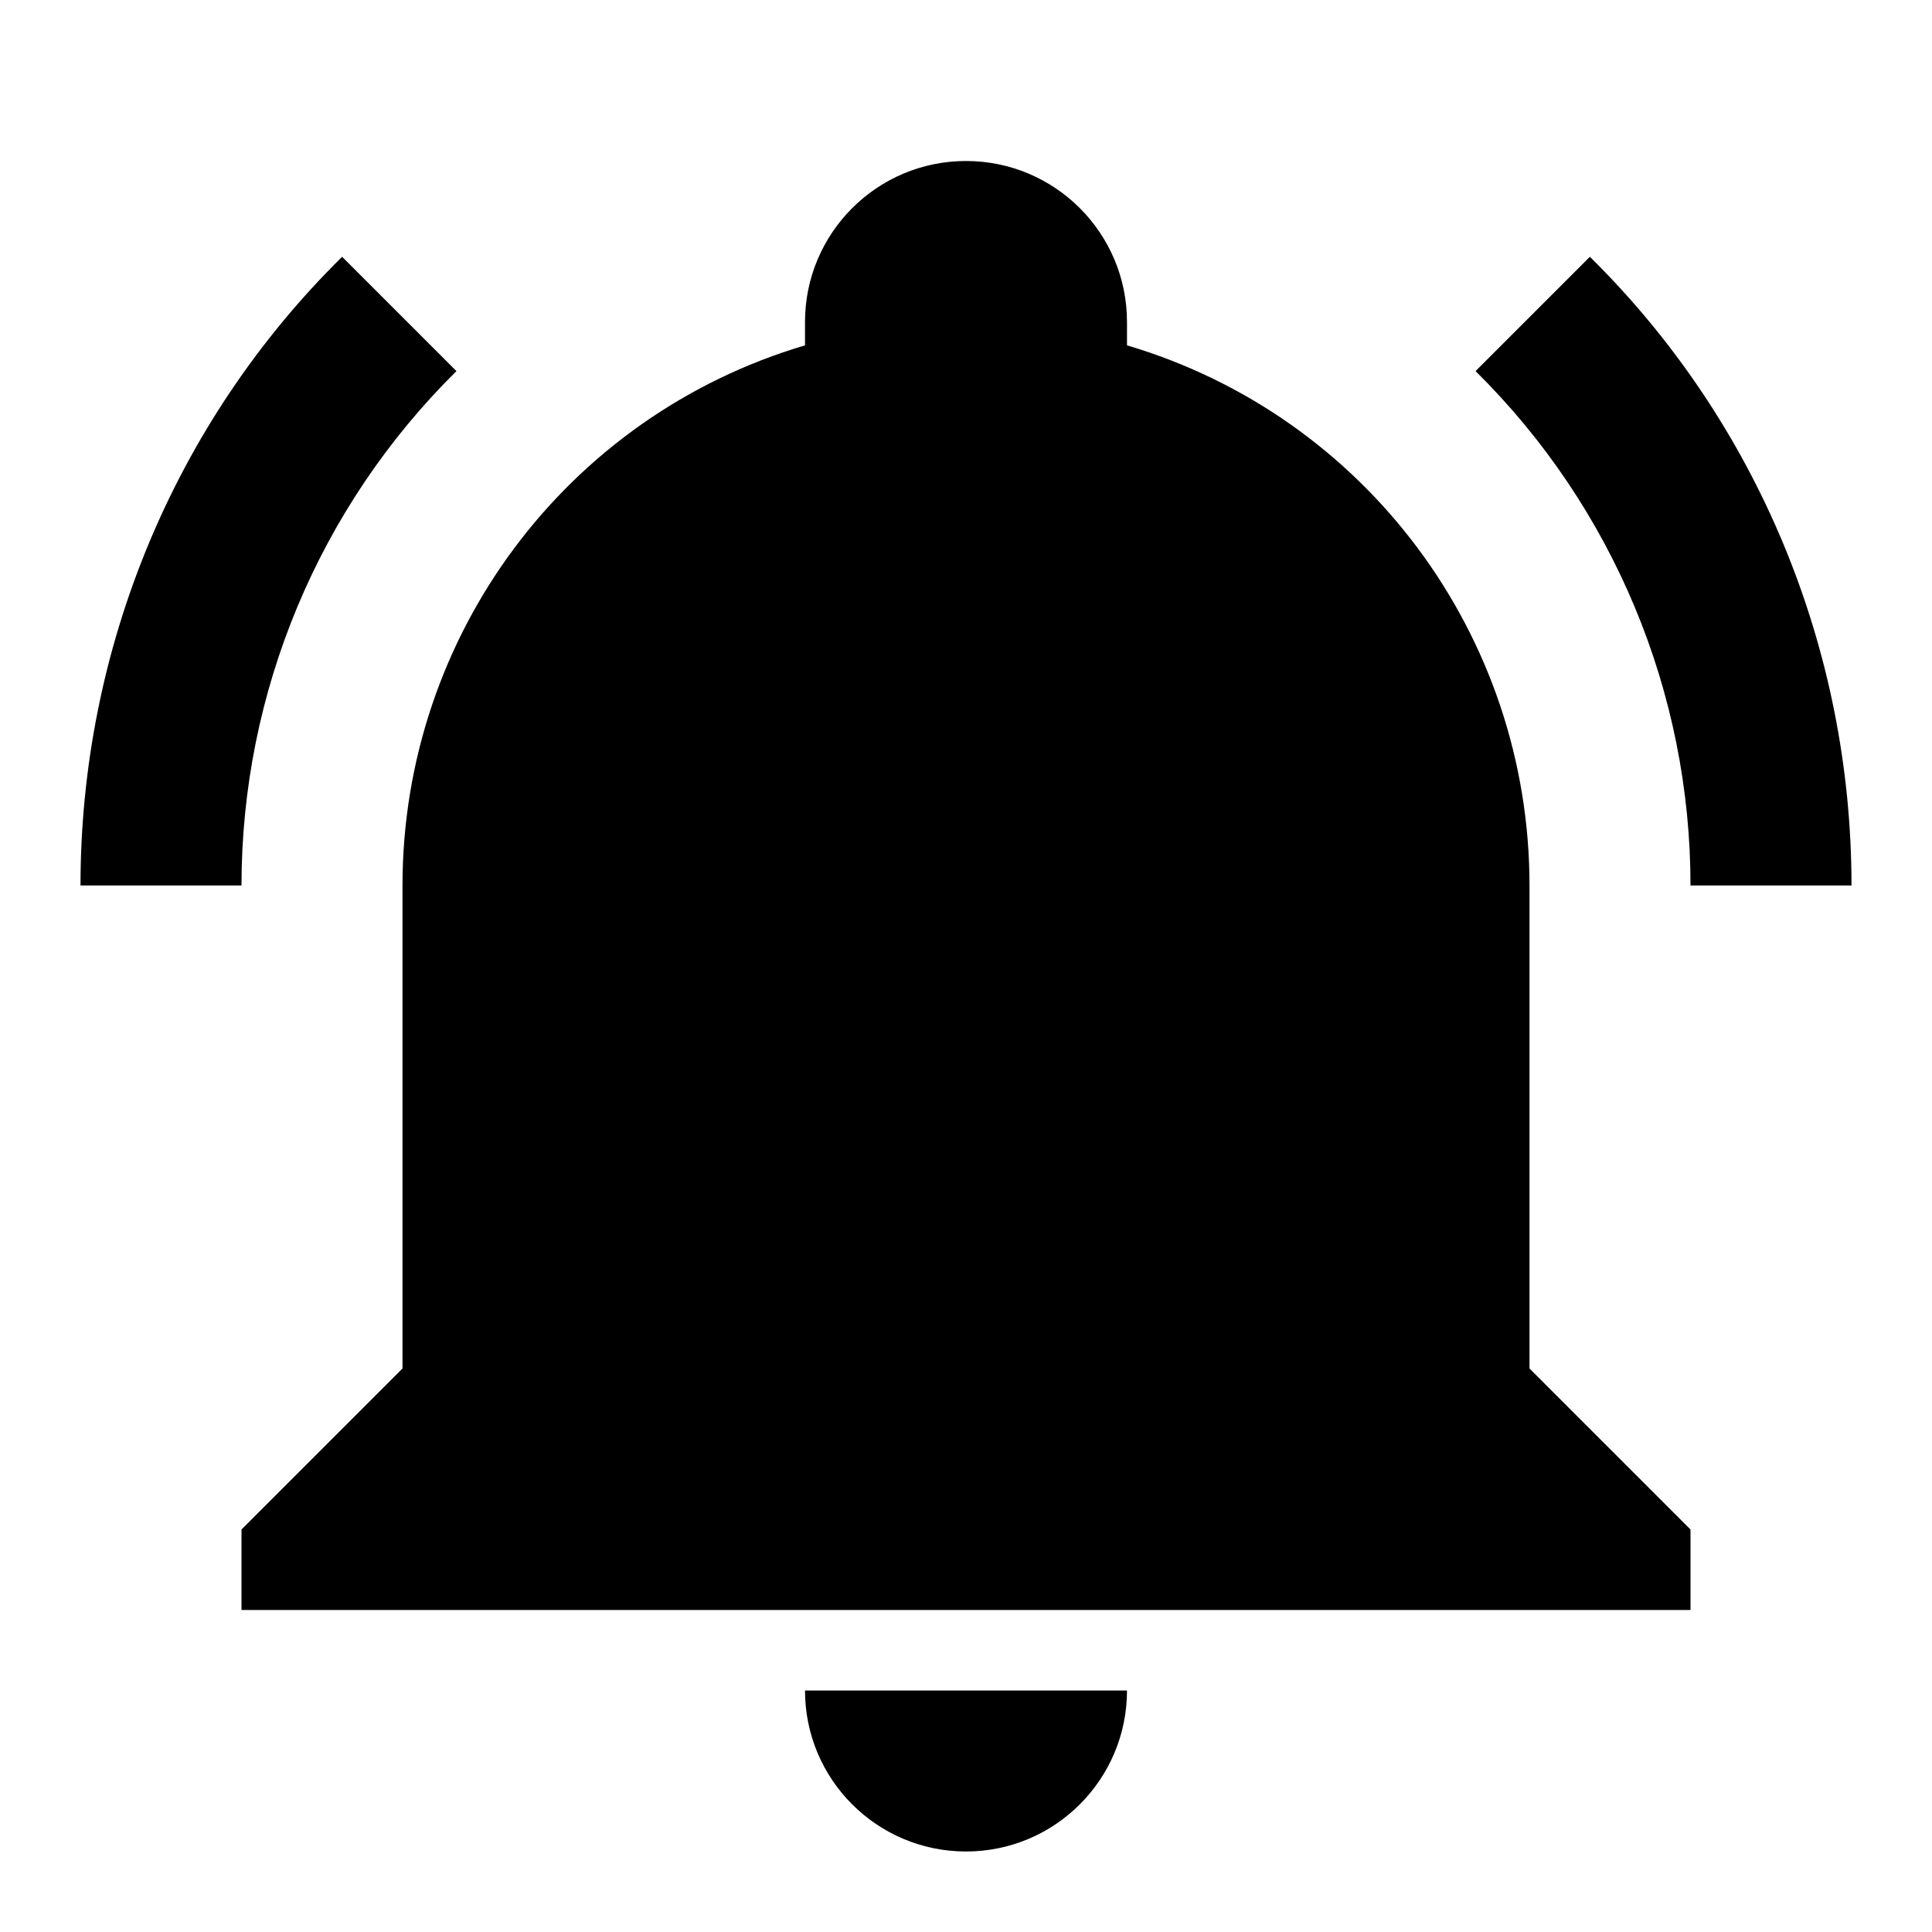
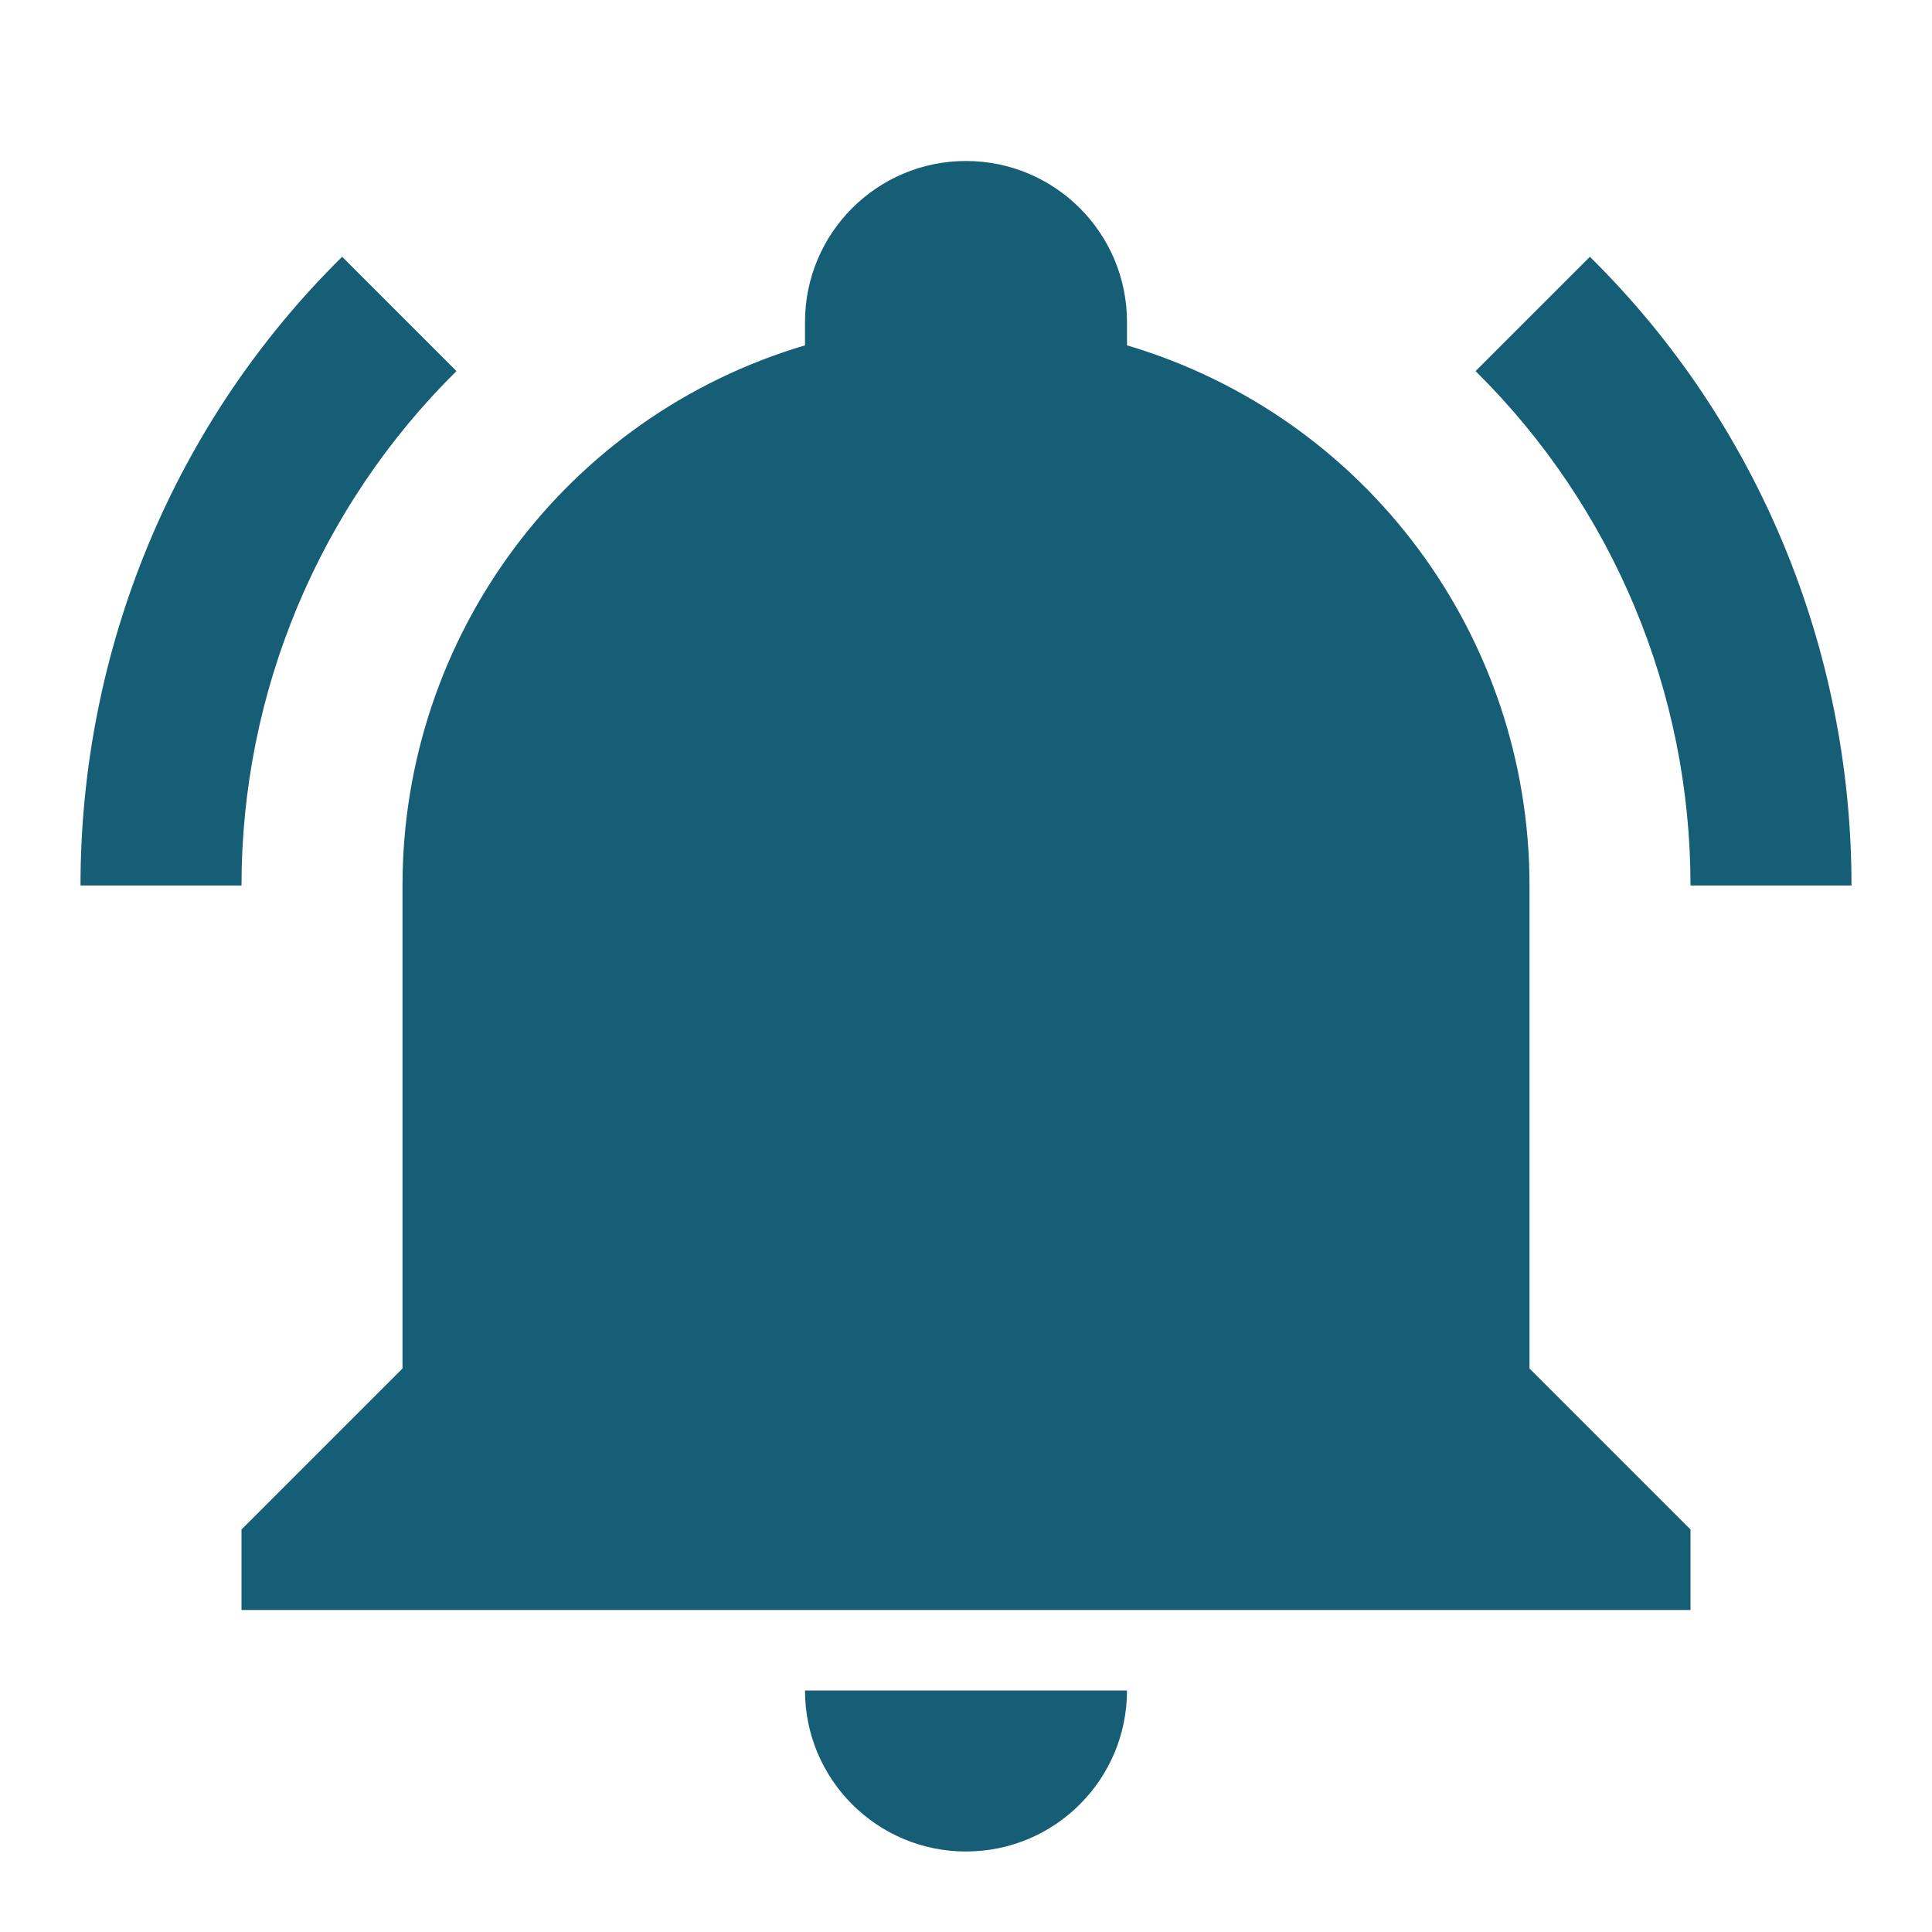
<svg xmlns="http://www.w3.org/2000/svg" viewBox="0 0 24 24">
-   <path d="M21,19V20H3V19L5,17V11C5,7.9 7.03,5.17 10,4.29C10,4.19 10,4.1 10,4A2,2 0 0,1 12,2A2,2 0 0,1 14,4C14,4.1 14,4.19 14,4.29C16.97,5.17 19,7.9 19,11V17L21,19M14,21A2,2 0 0,1 12,23A2,2 0 0,1 10,21M19.75,3.19L18.33,4.61C20.04,6.3 21,8.6 21,11H23C23,8.07 21.84,5.25 19.75,3.19M1,11H3C3,8.6 3.96,6.3 5.67,4.61L4.25,3.19C2.16,5.25 1,8.07 1,11Z" />
+   <path d="M21,19V20H3V19L5,17V11C5,7.9 7.03,5.17 10,4.29C10,4.19 10,4.1 10,4A2,2 0 0,1 12,2A2,2 0 0,1 14,4C14,4.1 14,4.19 14,4.29C16.97,5.17 19,7.9 19,11V17L21,19M14,21A2,2 0 0,1 12,23A2,2 0 0,1 10,21M19.75,3.19L18.33,4.61C20.04,6.3 21,8.6 21,11H23C23,8.07 21.84,5.25 19.75,3.19M1,11H3C3,8.6 3.96,6.3 5.67,4.61L4.25,3.19C2.16,5.25 1,8.07 1,11Z" fill="#155e75" />
</svg>
